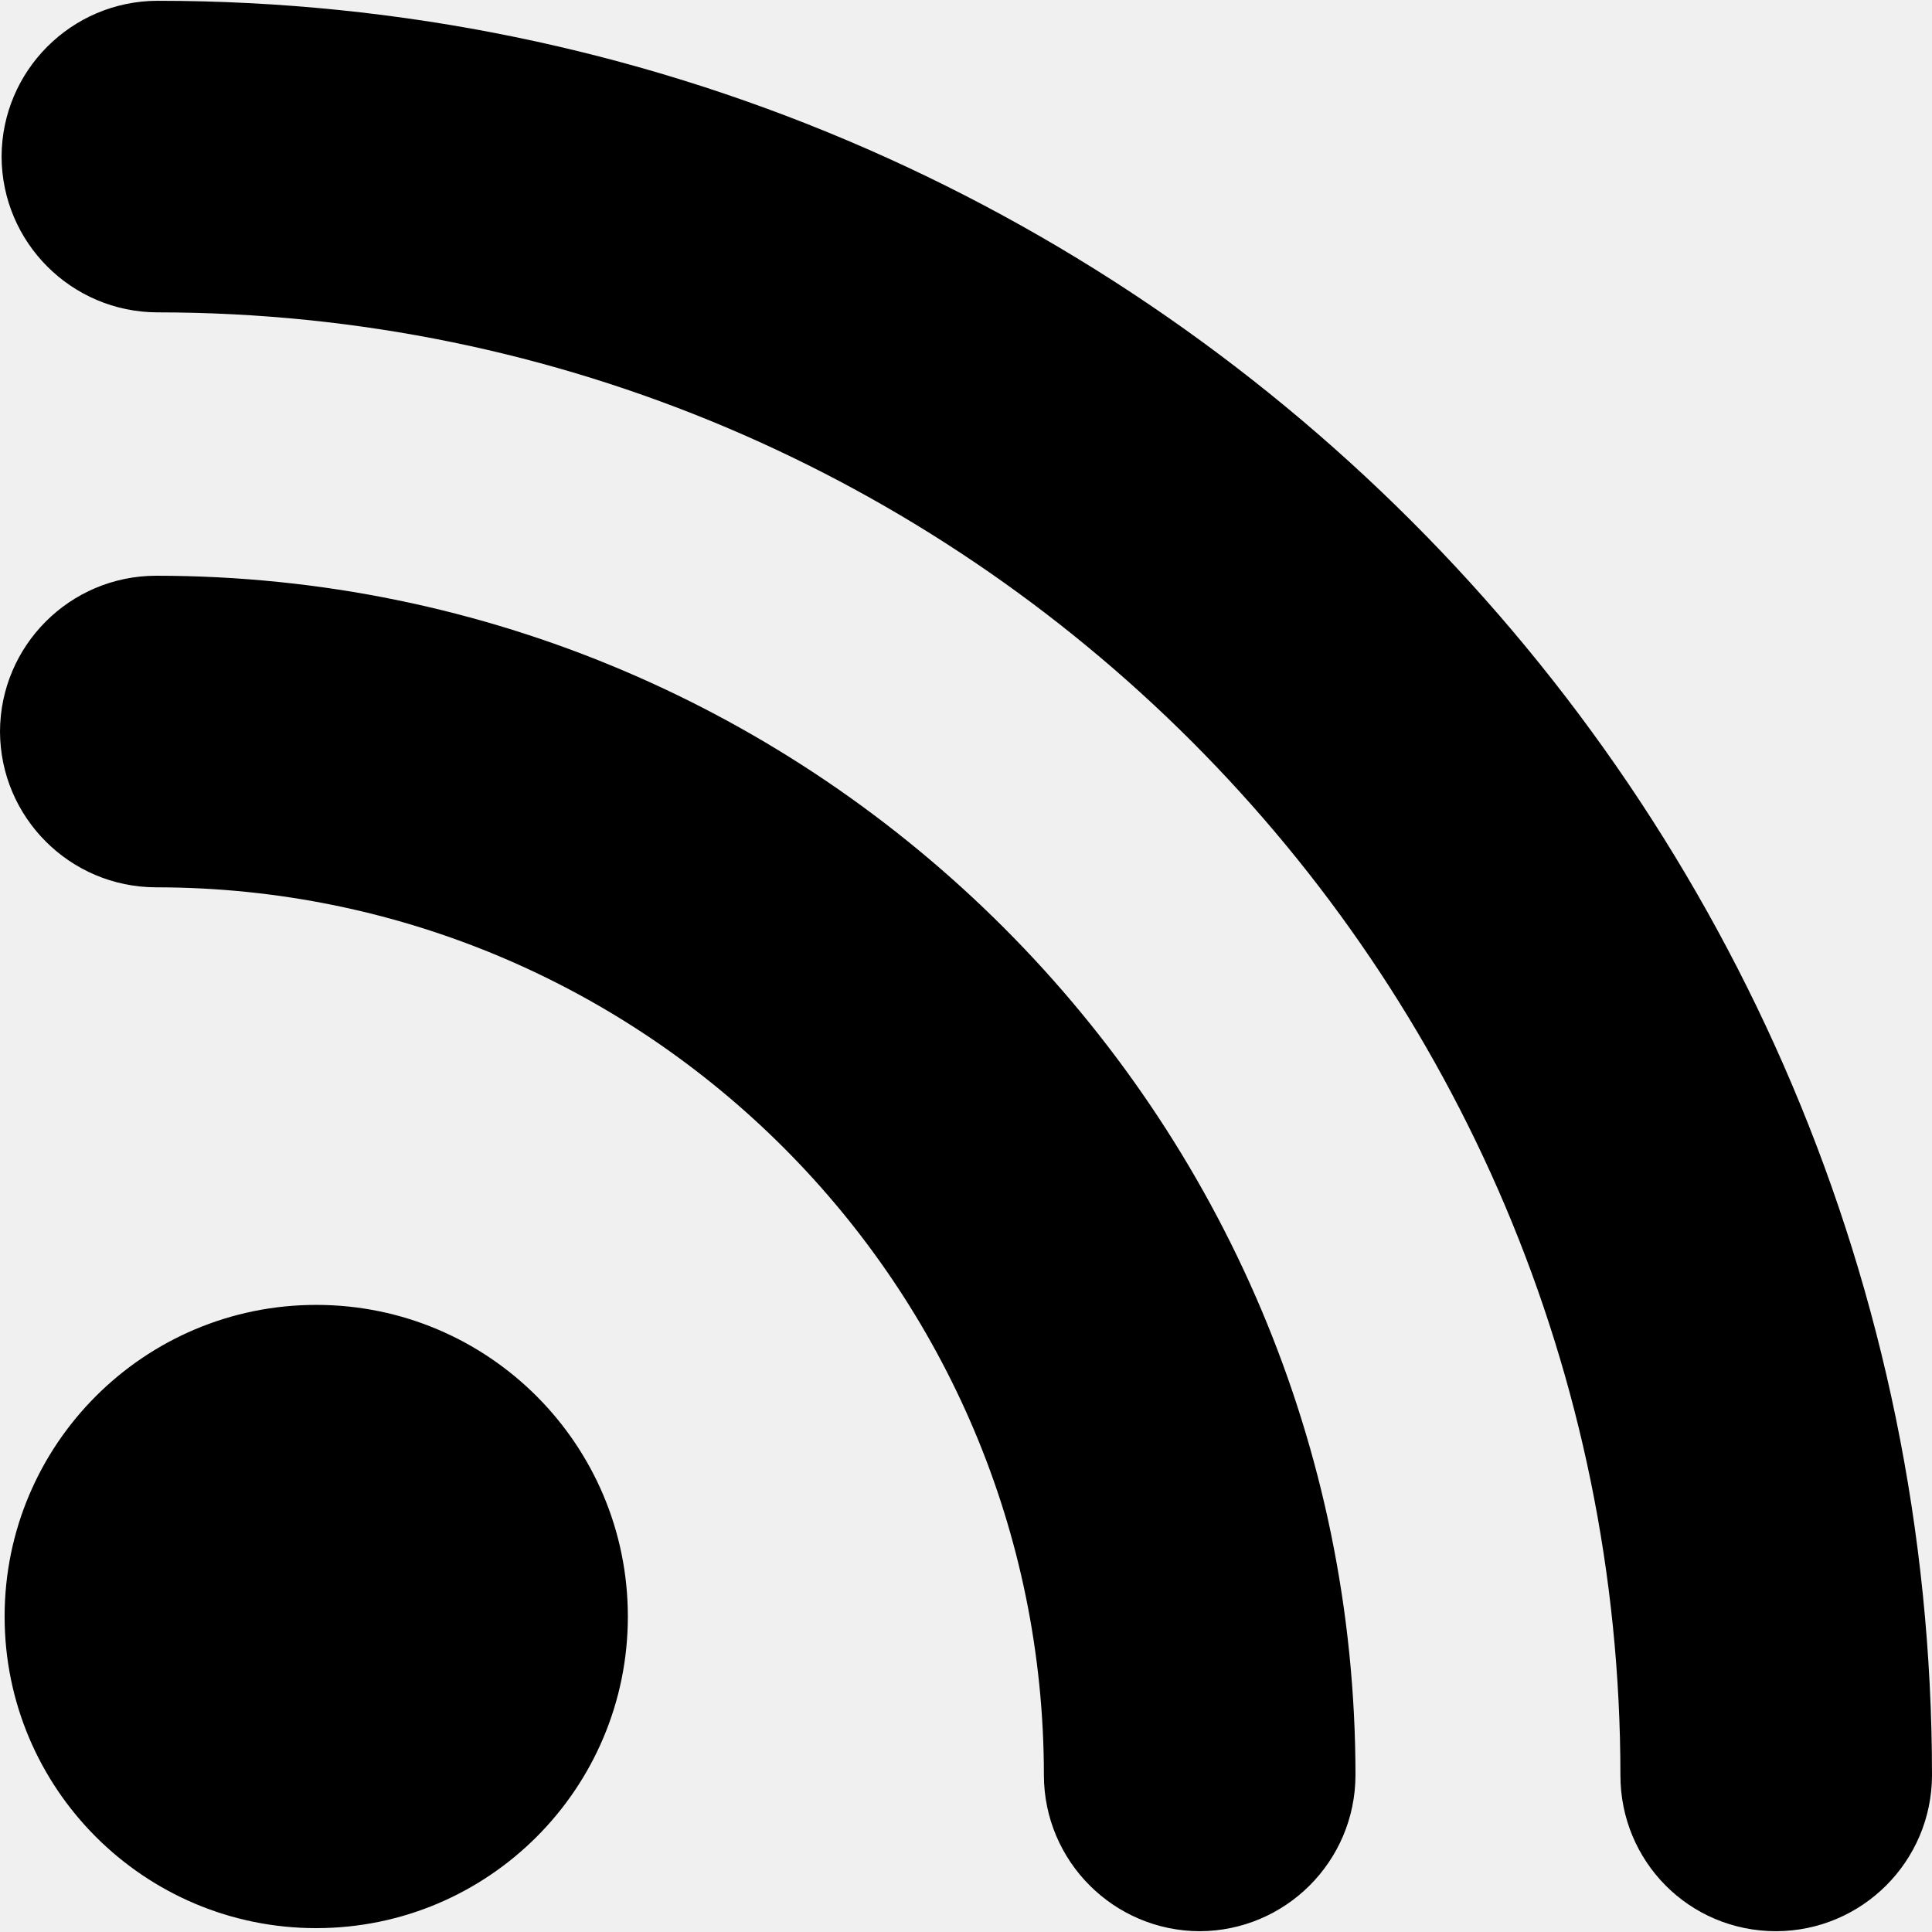
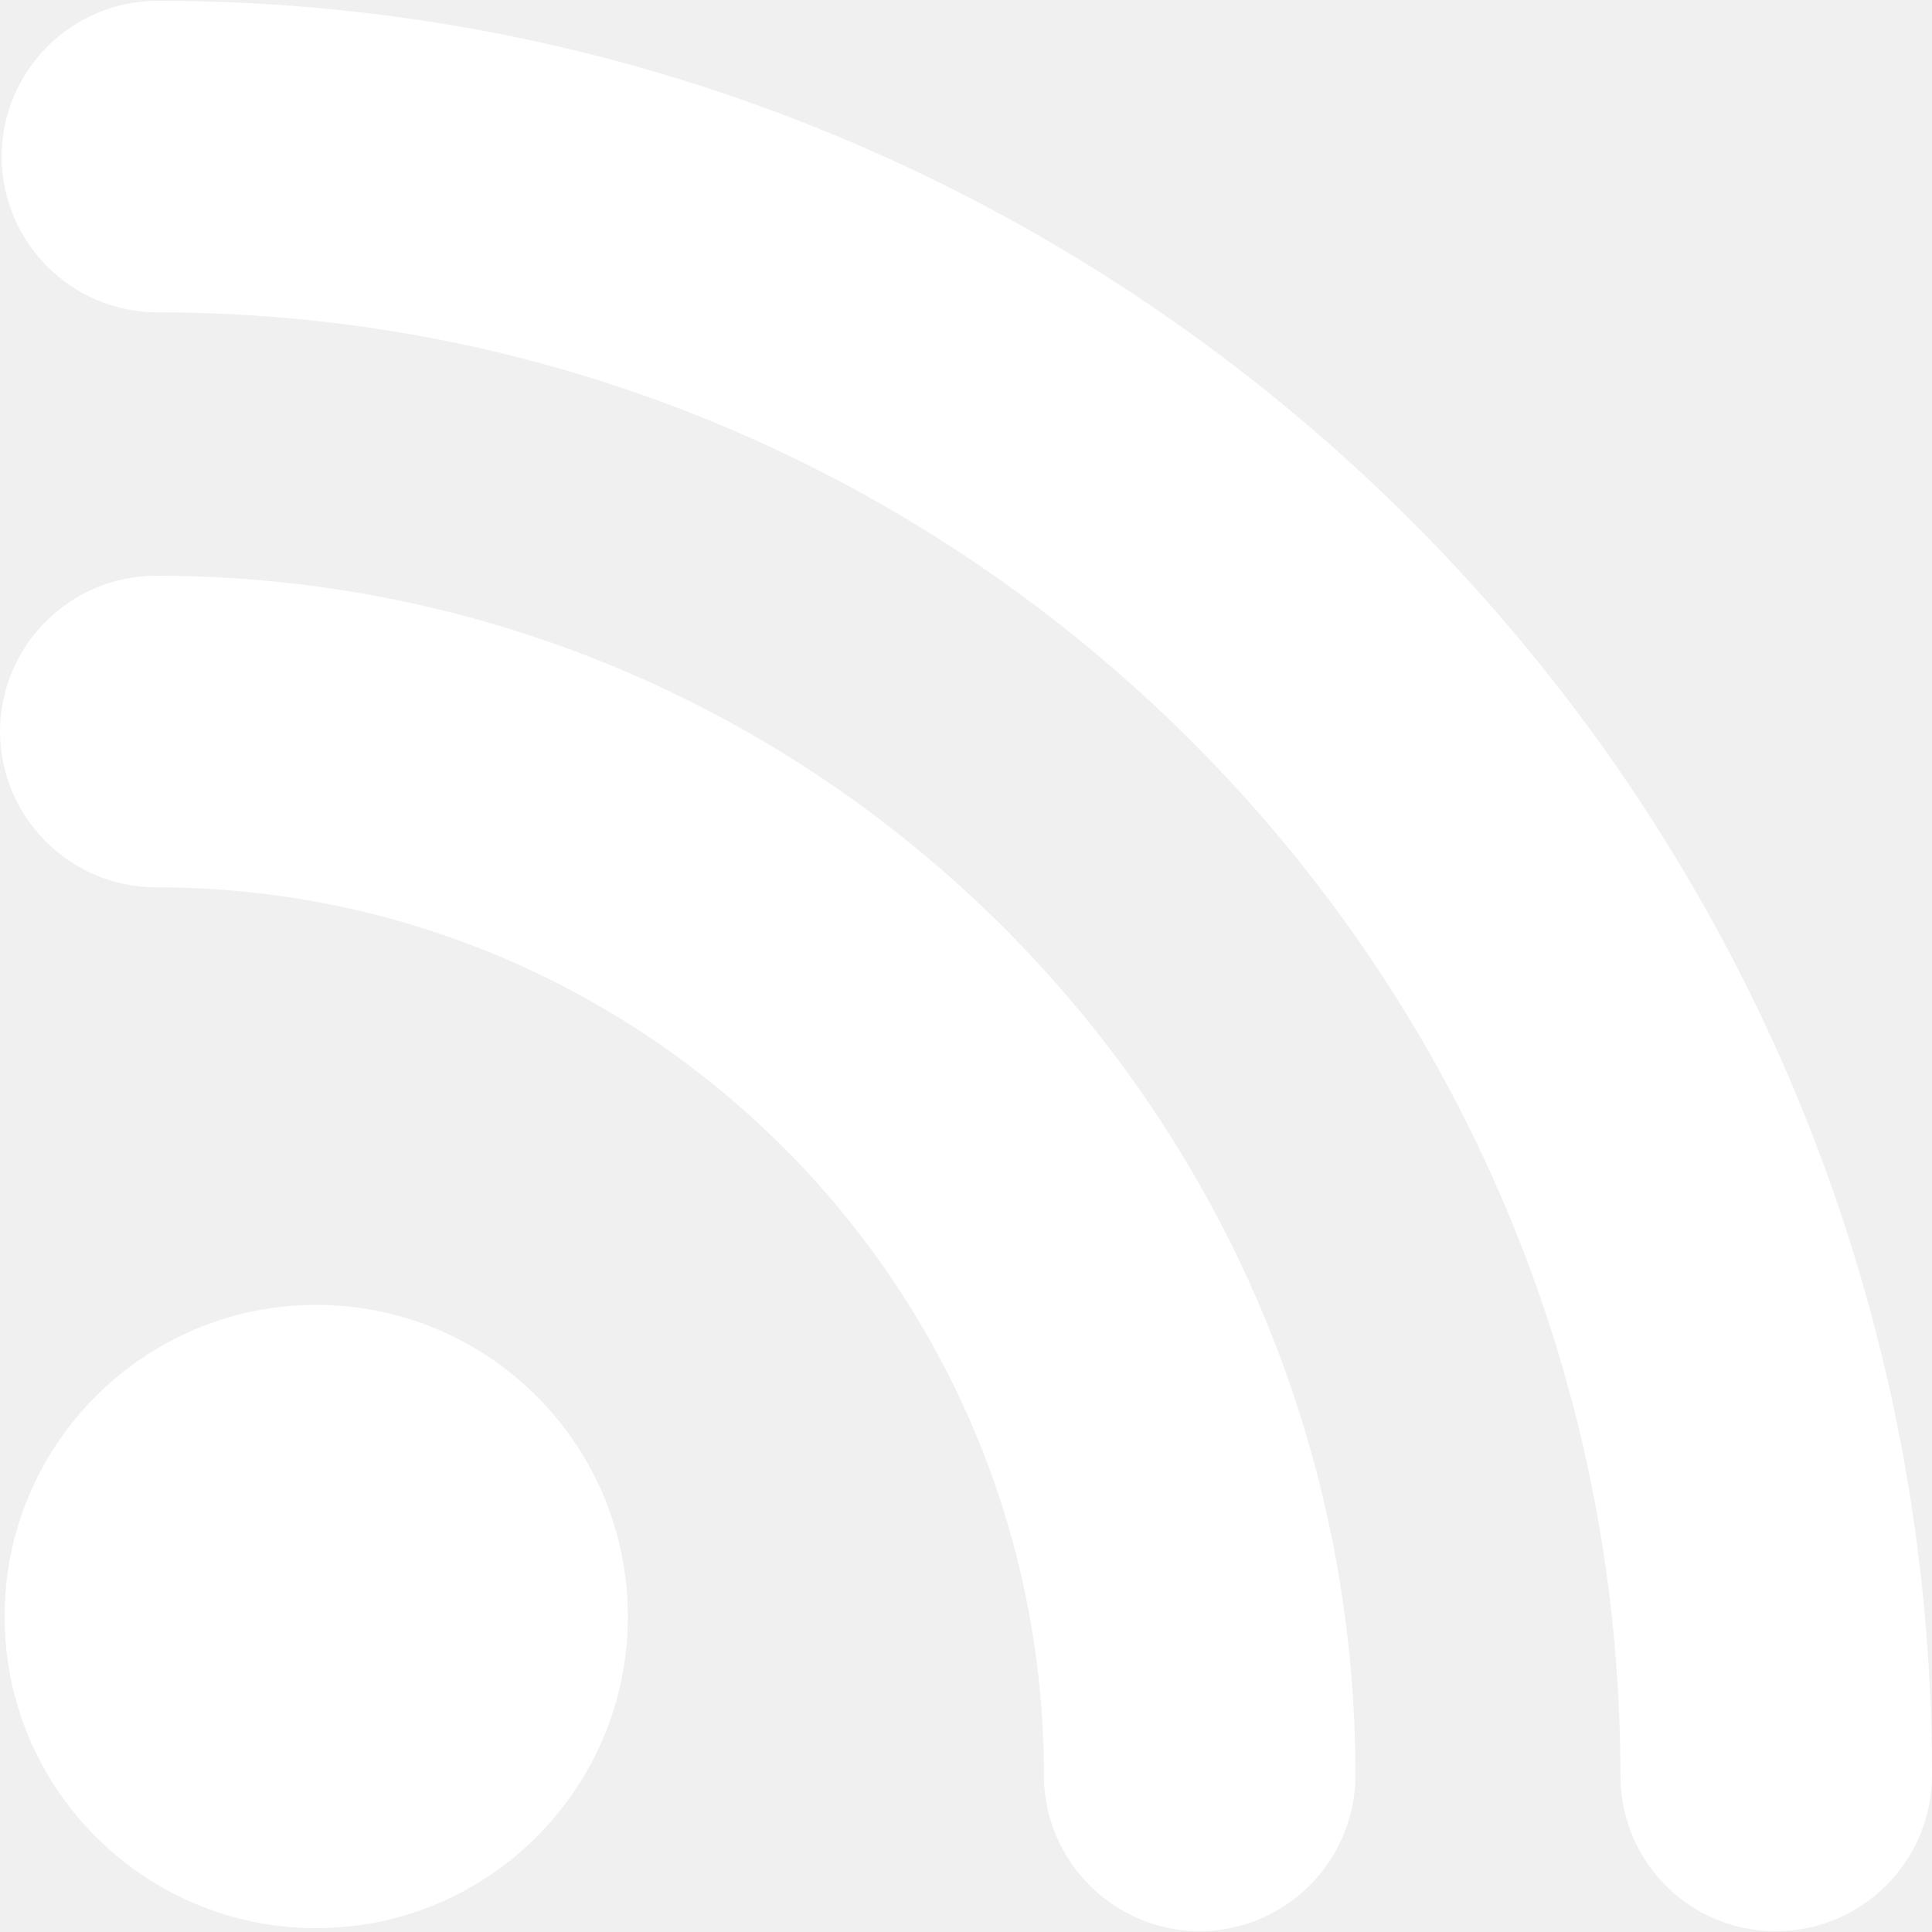
- <svg xmlns="http://www.w3.org/2000/svg" fill="none" viewBox="0 0 22 22">
-   <g fill="currentColor" clip-path="url(#a)">
-     <path d="M3.601 21.956a3.548 3.548 0 1 0 0-7.097 3.548 3.548 0 0 0 0 7.097Zm8.286-1.739a1.78 1.78 0 0 0 1.774 1.774 1.78 1.78 0 0 0 1.774-1.774c0-7.523-6.12-13.661-13.66-13.661A1.78 1.78 0 0 0 0 8.33a1.78 1.78 0 0 0 1.774 1.774c5.589 0 10.113 4.542 10.113 10.113Z" />
-     <path d="M20.226 21.991A1.78 1.78 0 0 0 22 20.217C22 9.075 12.934.009 1.792.009A1.78 1.78 0 0 0 .018 1.783a1.78 1.78 0 0 0 1.774 1.774c9.19 0 16.66 7.47 16.66 16.66 0 .976.78 1.774 1.774 1.774Z" />
+ <svg xmlns="http://www.w3.org/2000/svg" viewBox="0 0 22 22">
+   <g>
+     <path d="M3.601 21.956a3.548 3.548 0 1 0 0-7.097 3.548 3.548 0 0 0 0 7.097Zm8.286-1.739a1.78 1.78 0 0 0 1.774 1.774 1.78 1.78 0 0 0 1.774-1.774c0-7.523-6.12-13.661-13.66-13.661A1.78 1.78 0 0 0 0 8.33a1.78 1.78 0 0 0 1.774 1.774c5.589 0 10.113 4.542 10.113 10.113Z" fill="white" />
+     <path d="M20.226 21.991A1.78 1.78 0 0 0 22 20.217C22 9.075 12.934.009 1.792.009A1.78 1.78 0 0 0 .018 1.783a1.78 1.78 0 0 0 1.774 1.774c9.19 0 16.66 7.47 16.66 16.66 0 .976.78 1.774 1.774 1.774Z" fill="white" />
  </g>
-   <defs>
-     <clipPath id="a">
-       <path fill="currentColor" d="M0 0h26v26H0z" />
-     </clipPath>
-   </defs>
</svg>
